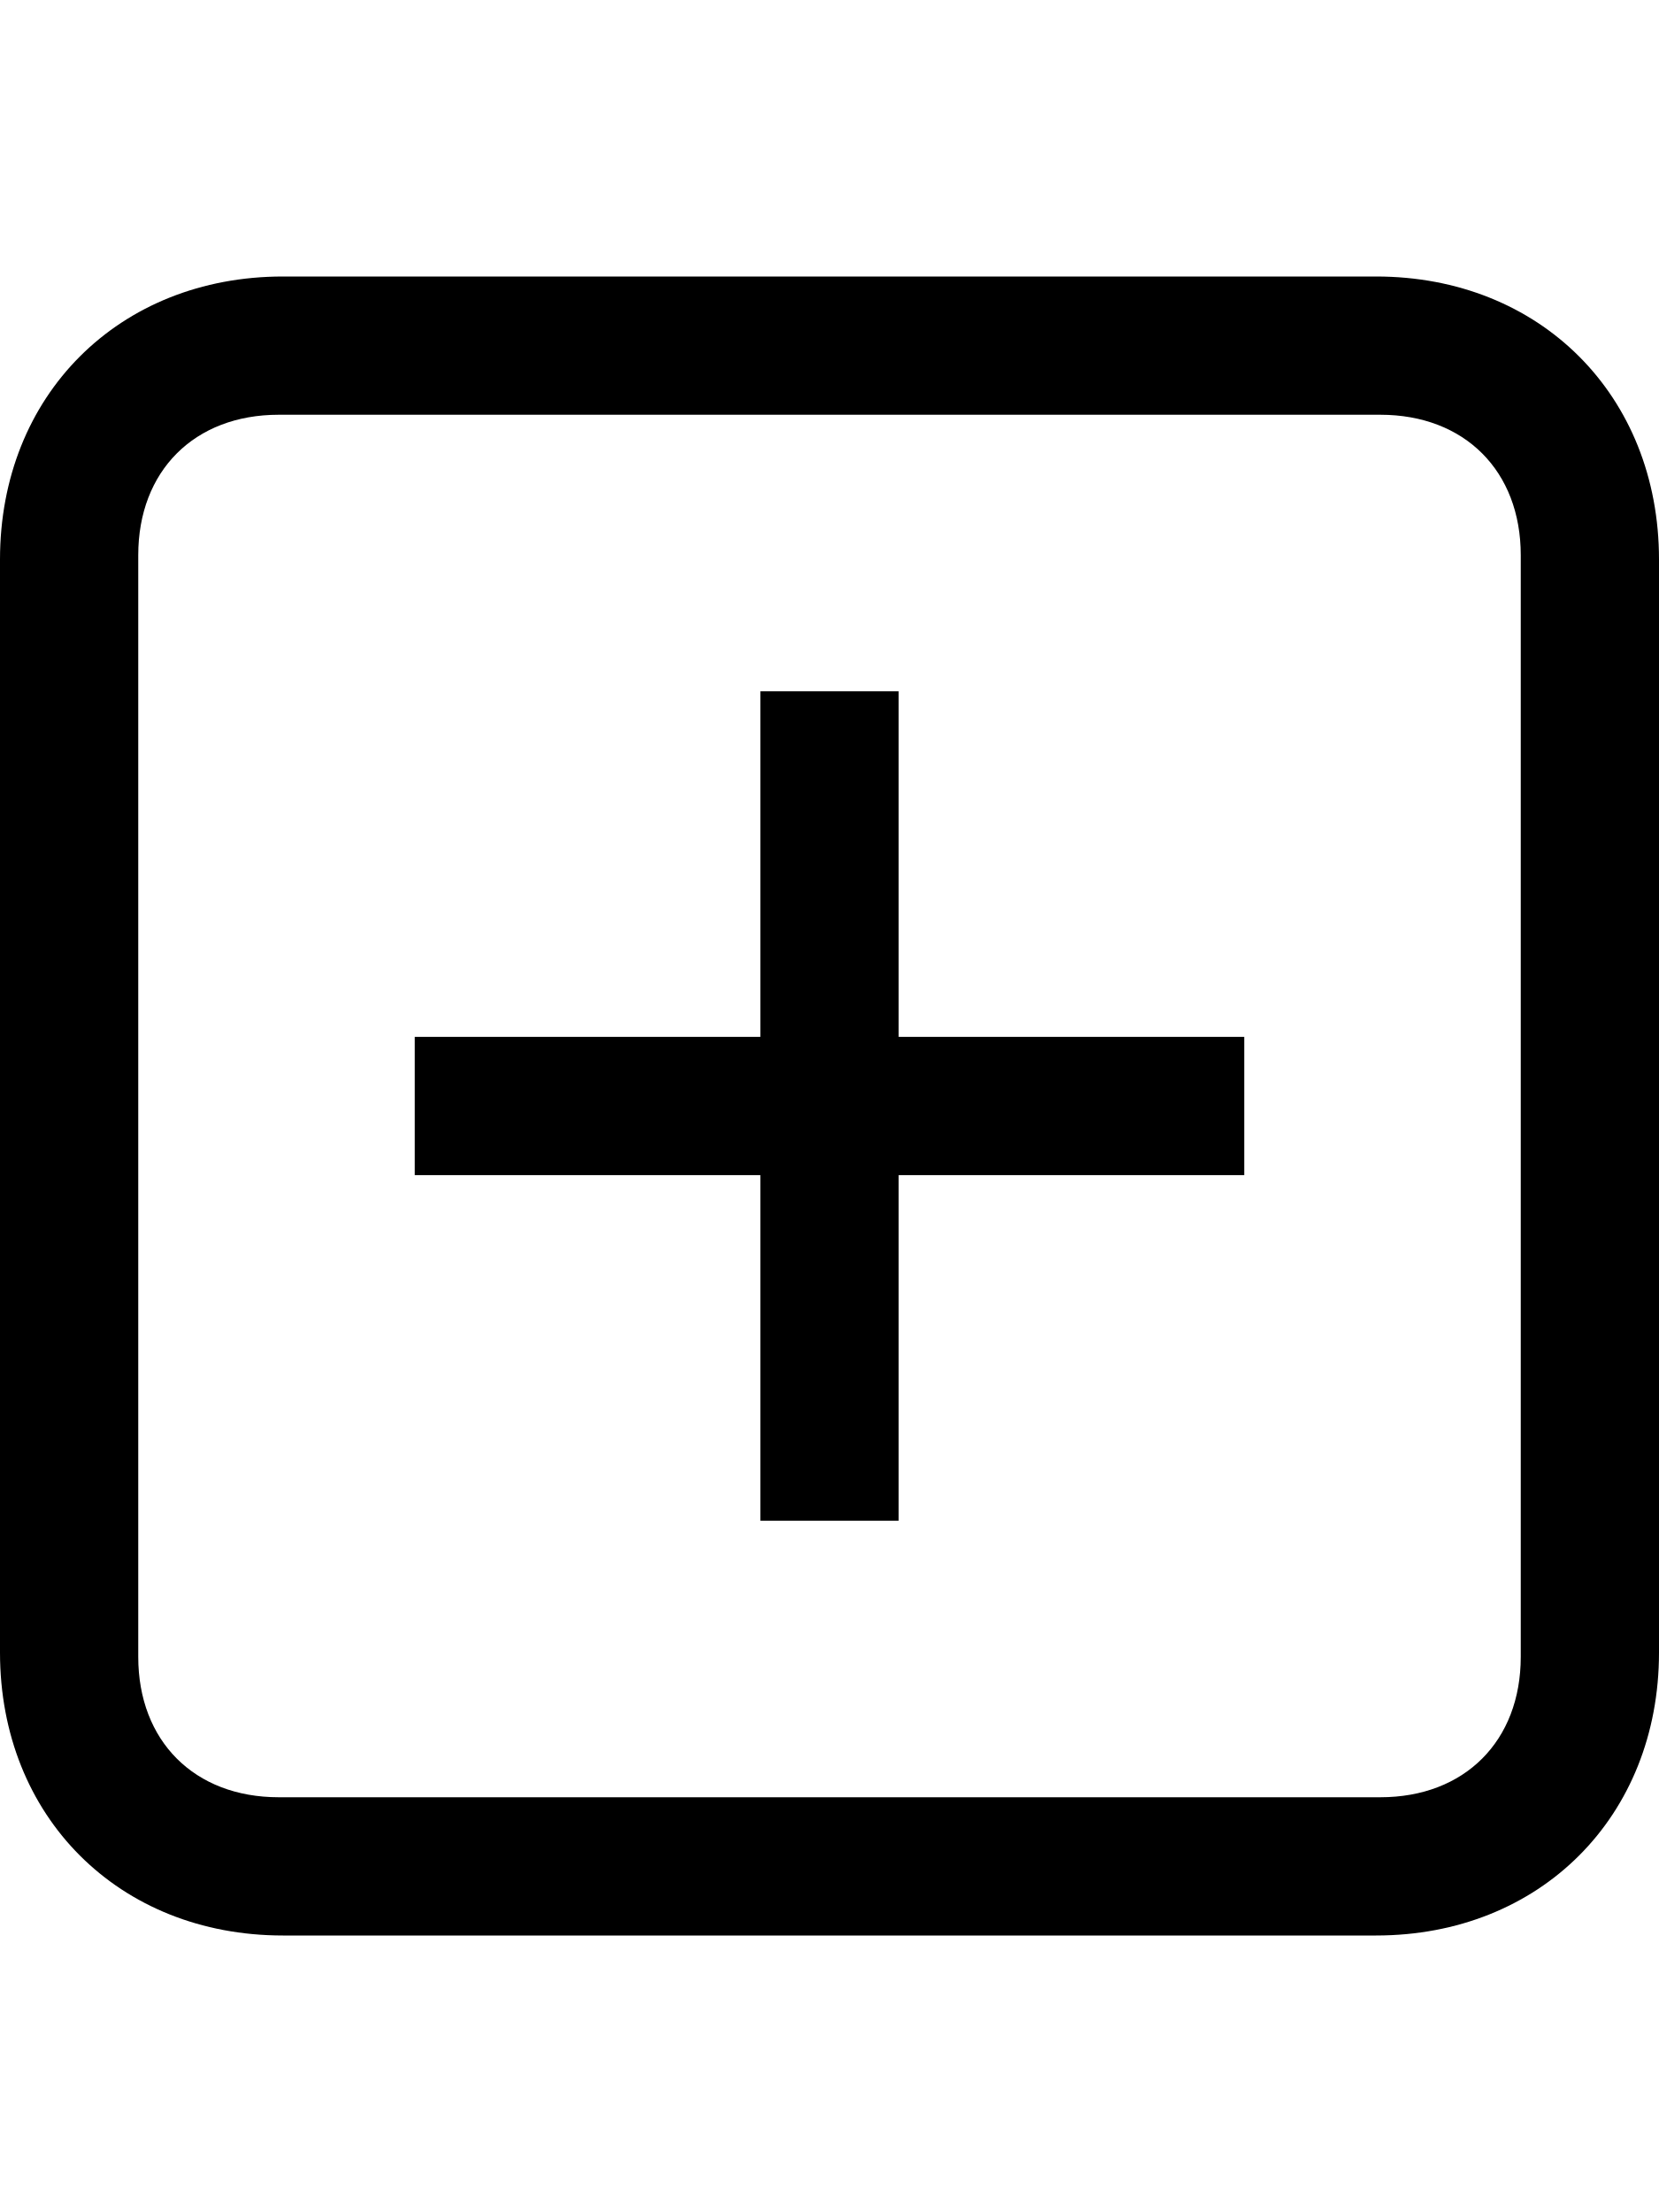
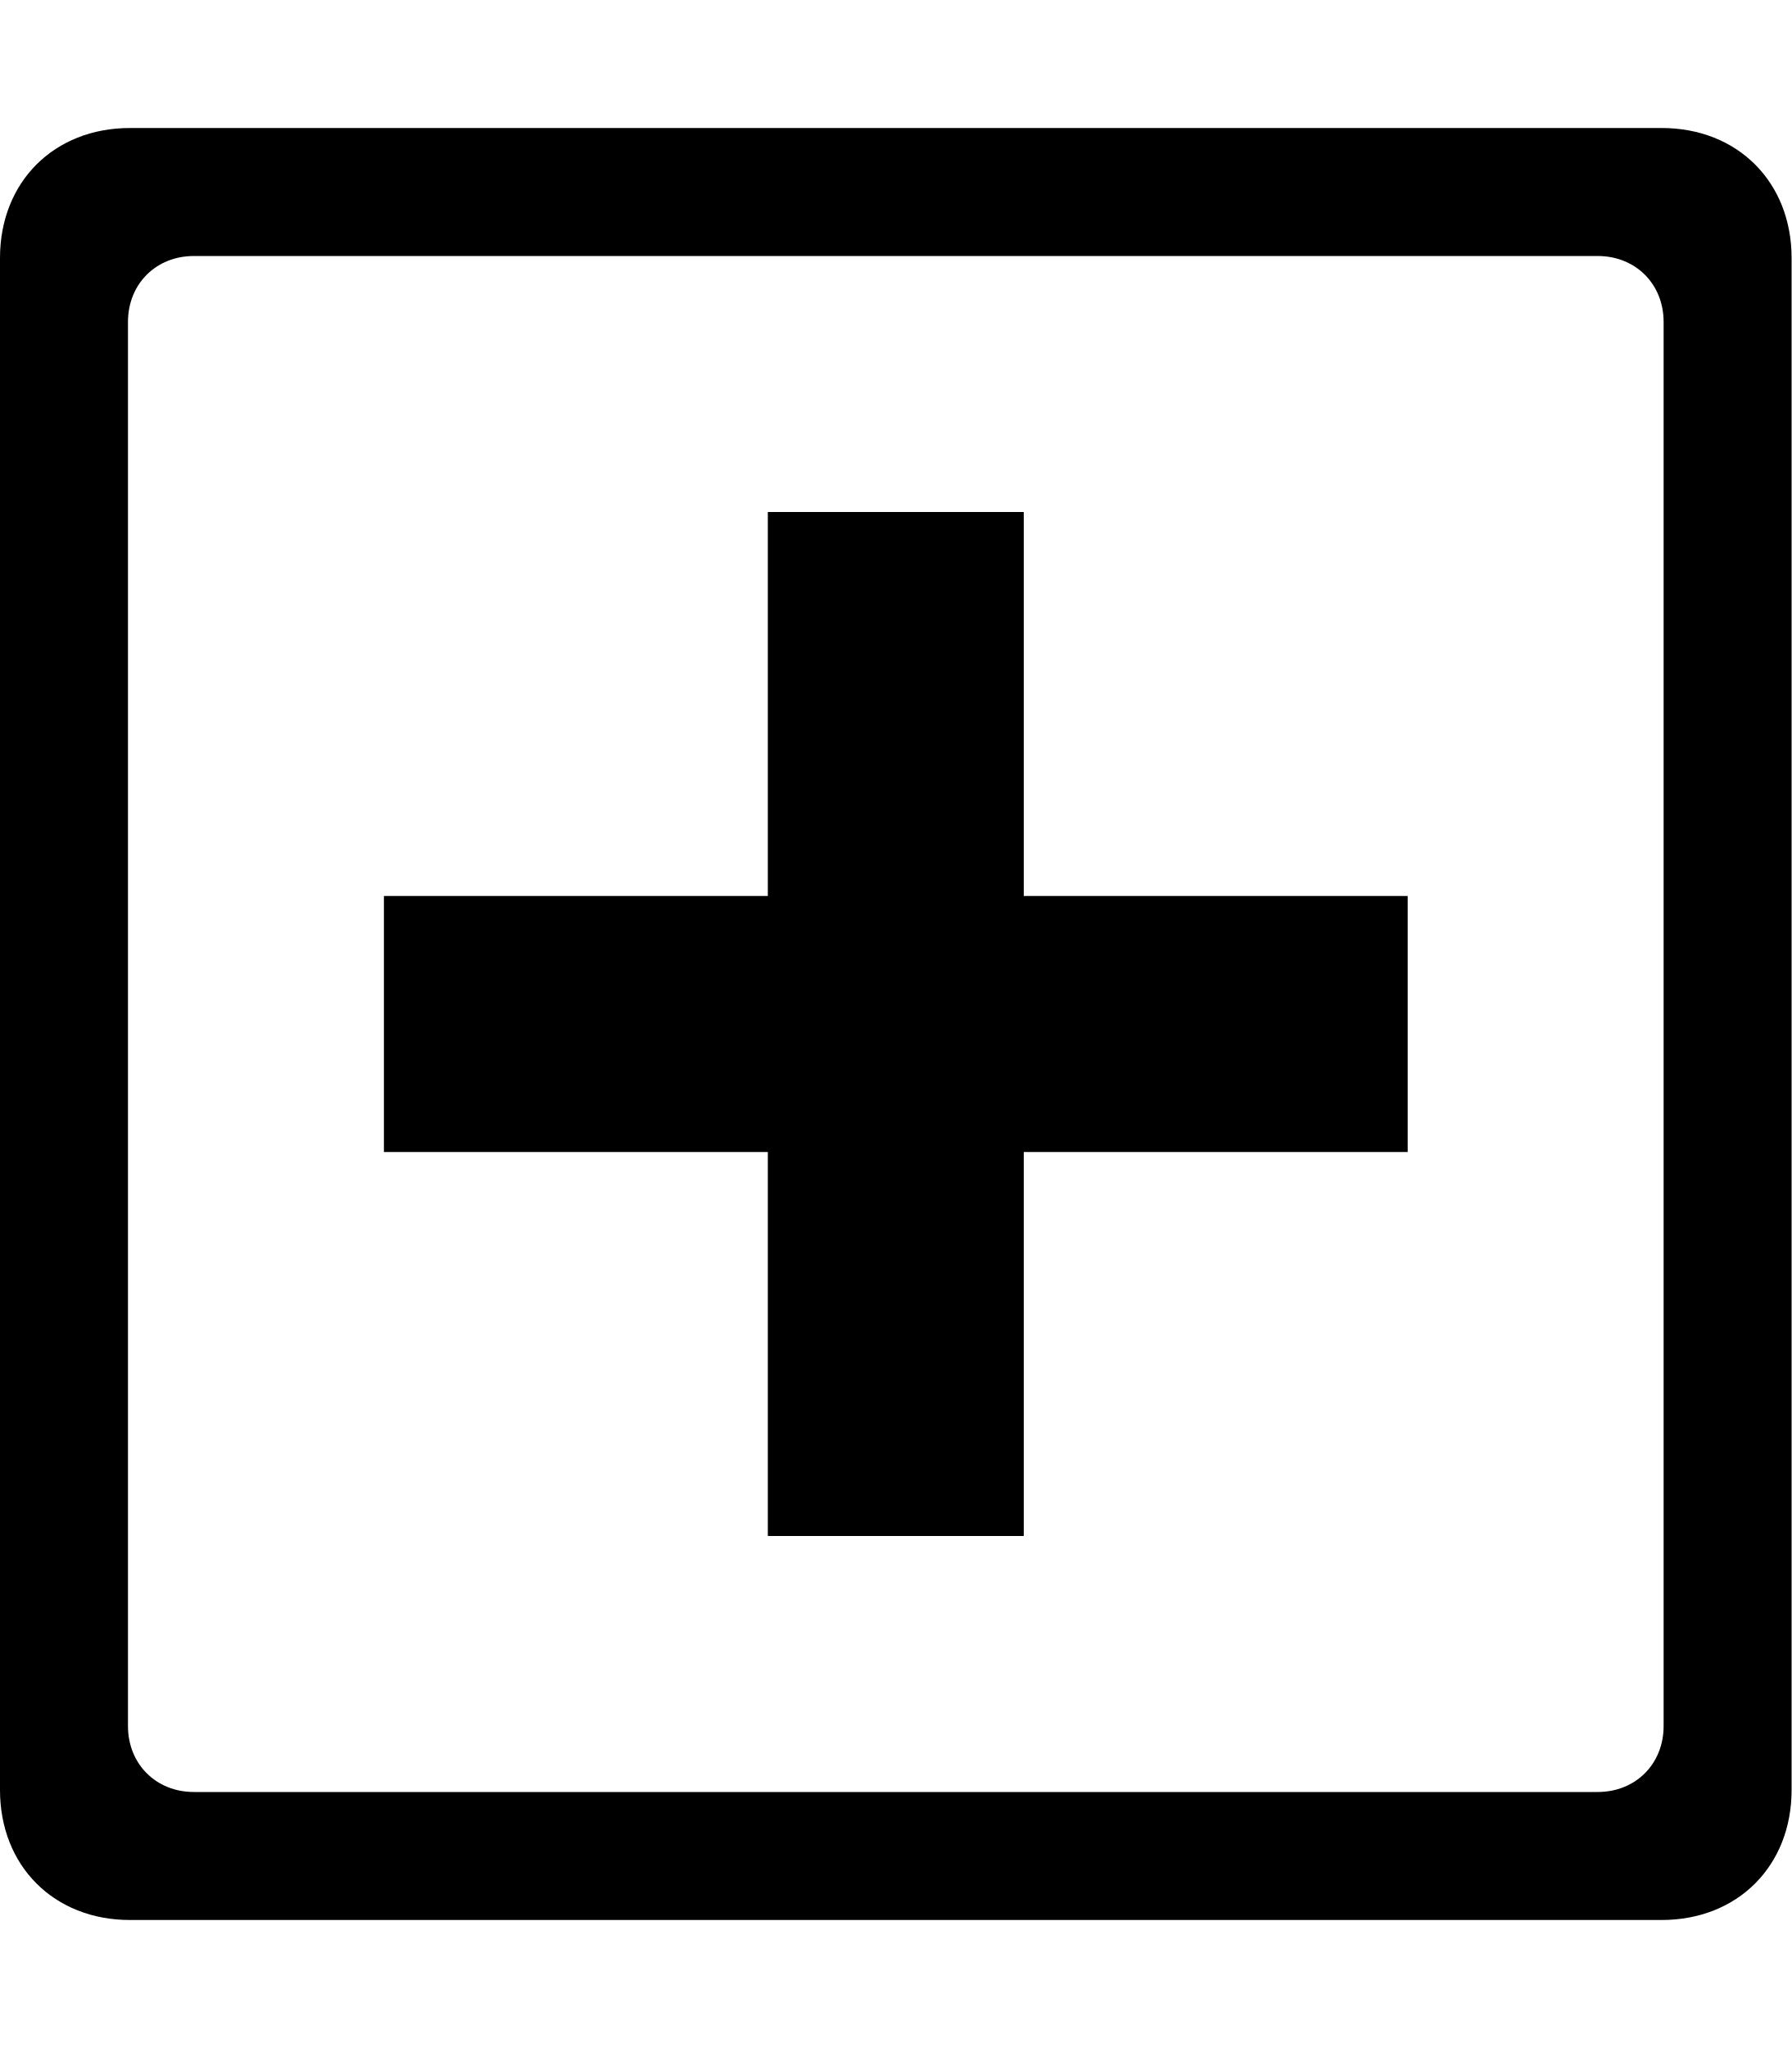
- <svg xmlns="http://www.w3.org/2000/svg" version="1.1" id="Layer_1" x="0px" y="0px" width="768px" height="1024px" viewBox="0 0 768 1024" enable-background="new 0 0 768 1024" xml:space="preserve">
-   <path d="M352,544H192v-64h160V320h64v160h160v64H416v160h-64V544z M64,257v510c0,39,26,65,65,65h510c39,0,65-26,65-65V257  c0-39-26-65-65-65H129C90,192,64,218,64,257z M0,765V259c0-76,55-131,131-131h506c76,0,131,55,131,131v506c0,76-55,131-131,131H131  C55,896,0,841,0,765z" />
+ <svg xmlns="http://www.w3.org/2000/svg" version="1.1" id="Layer_1" x="0px" y="0px" width="896px" height="1024px" viewBox="0 0 896 1024" enable-background="new 0 0 896 1024" xml:space="preserve">
+   <path d="M512,576v192H384V576H192V448h192V256h128v192h192v128H512z M97,128h702c19,0,33,14,33,33v702c0,19-14,33-33,33H97  c-19,0-33-14-33-33V161C64,142,78,128,97,128z M0,129v766c0,38,27,65,65,65h766c38,0,65-27,65-65V129c0-38-27-65-65-65H65  C27,64,0,91,0,129z" />
</svg>
